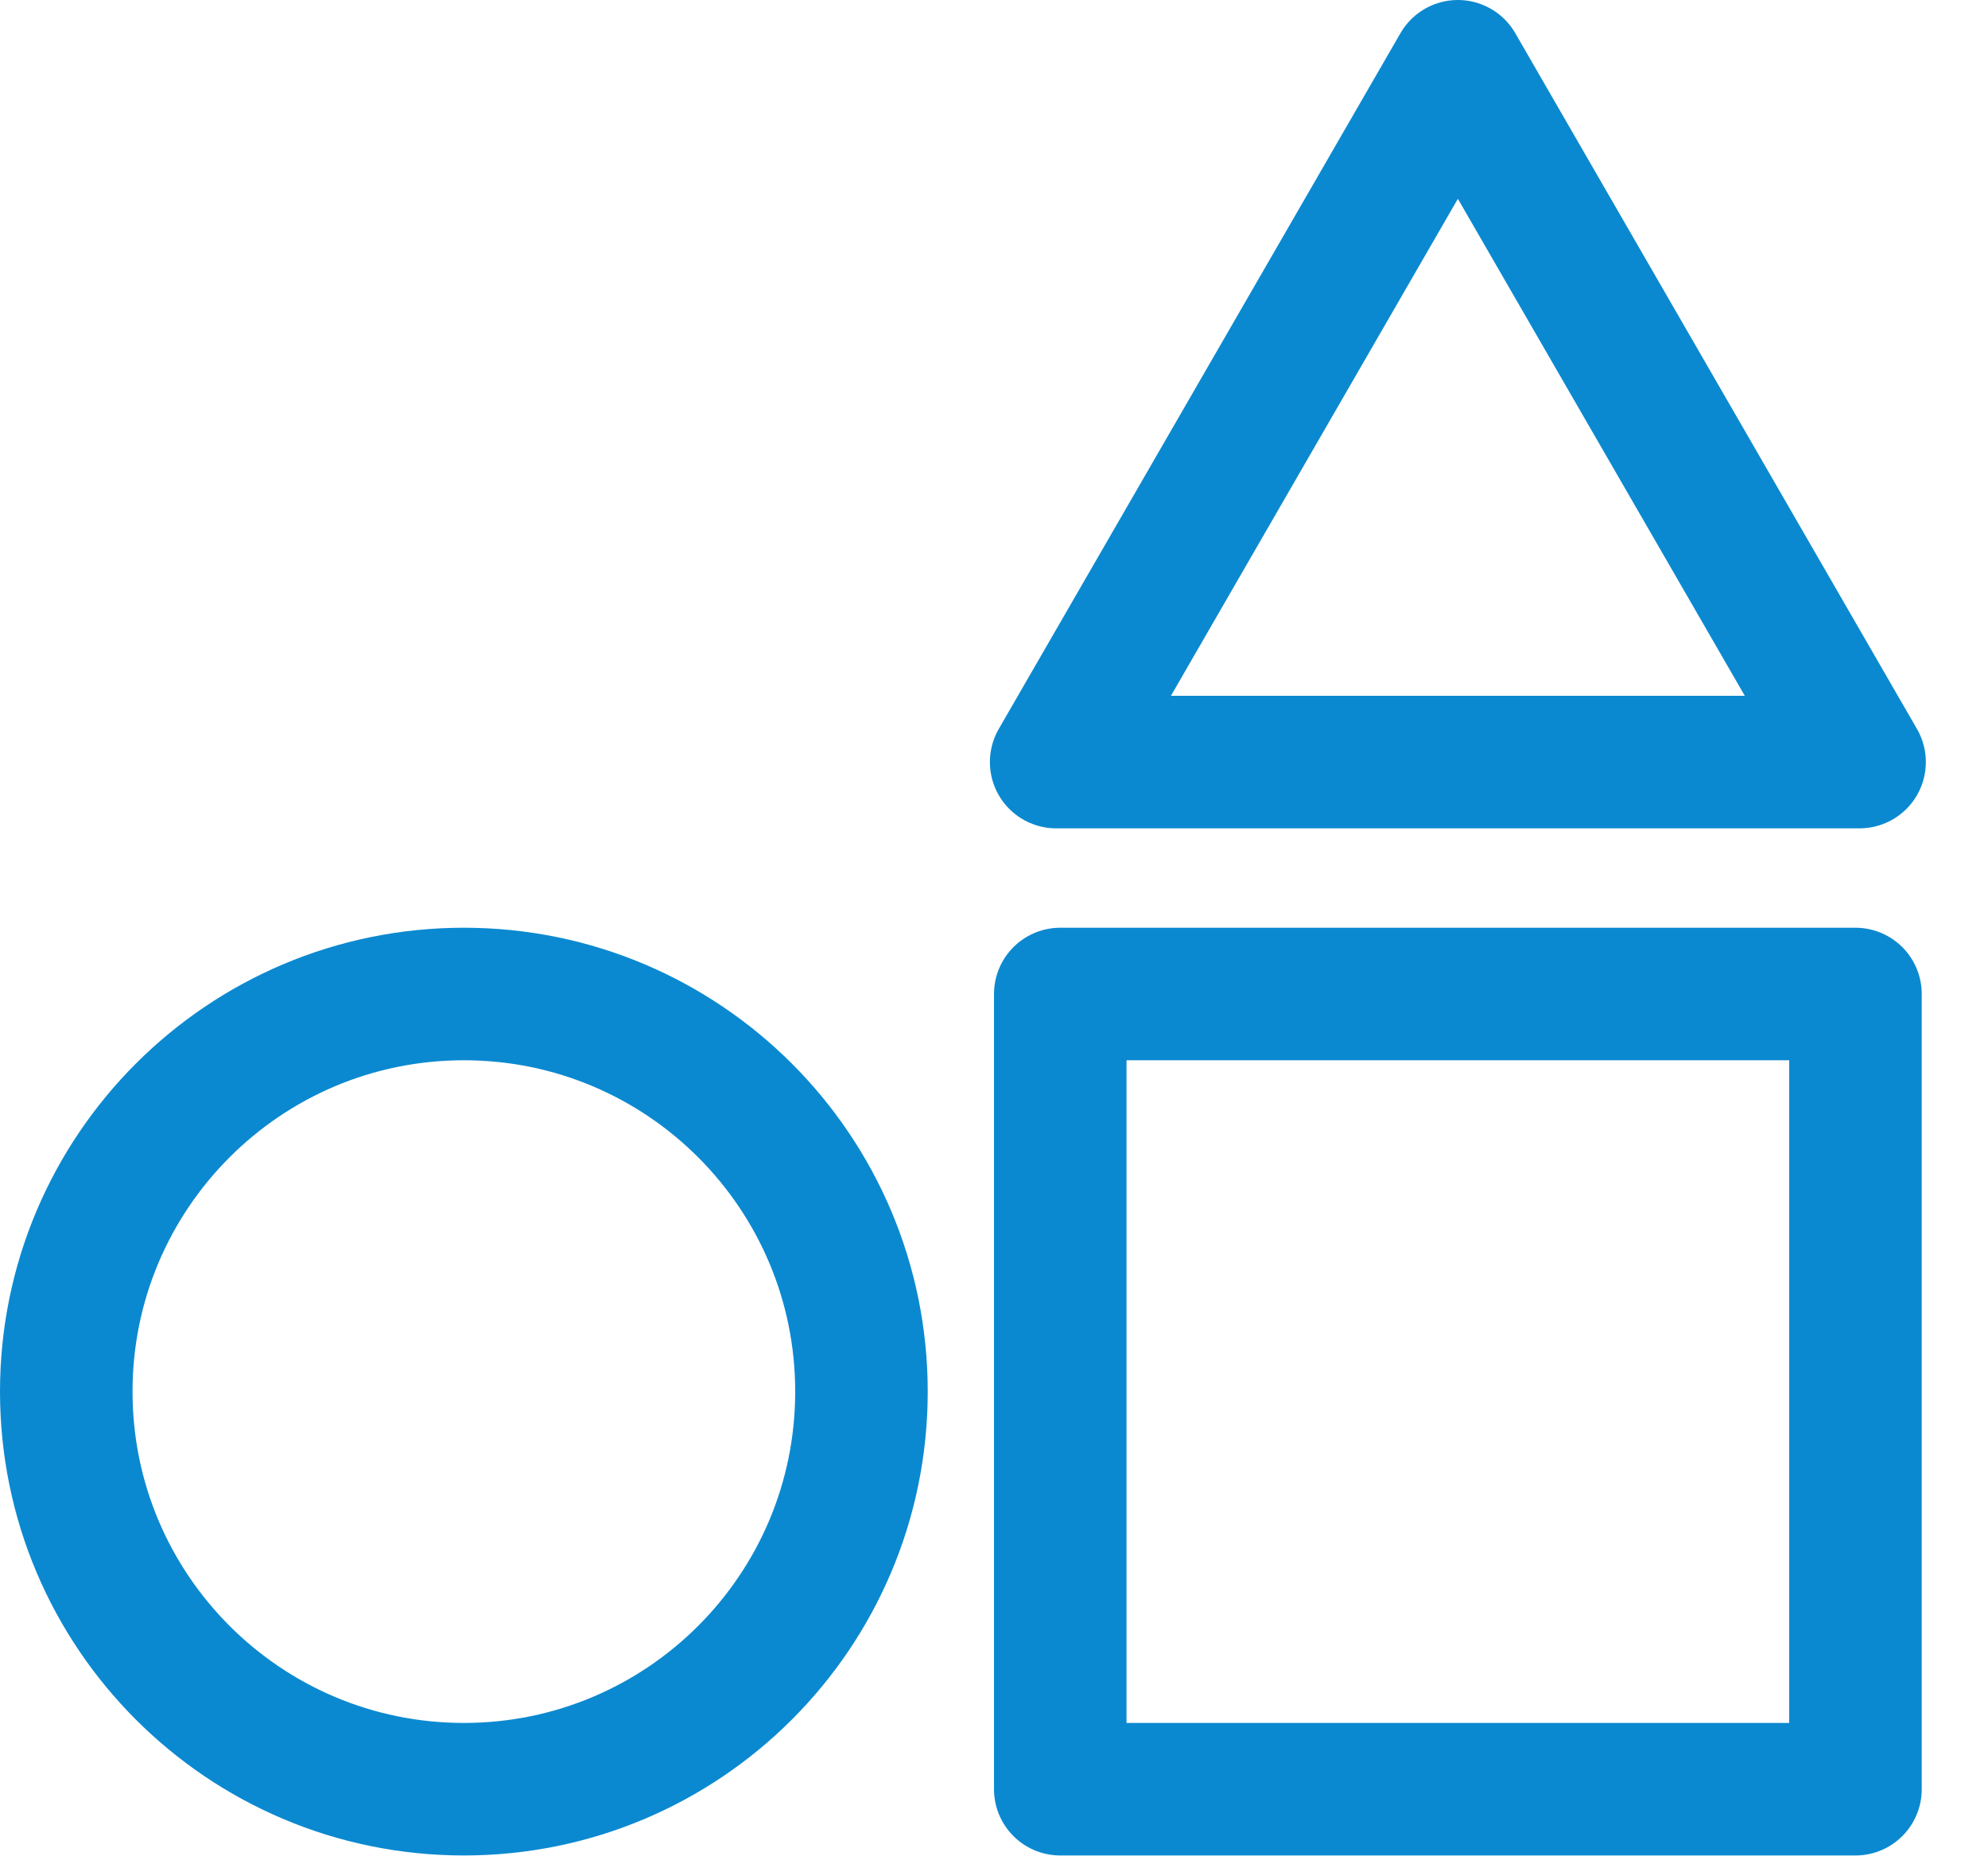
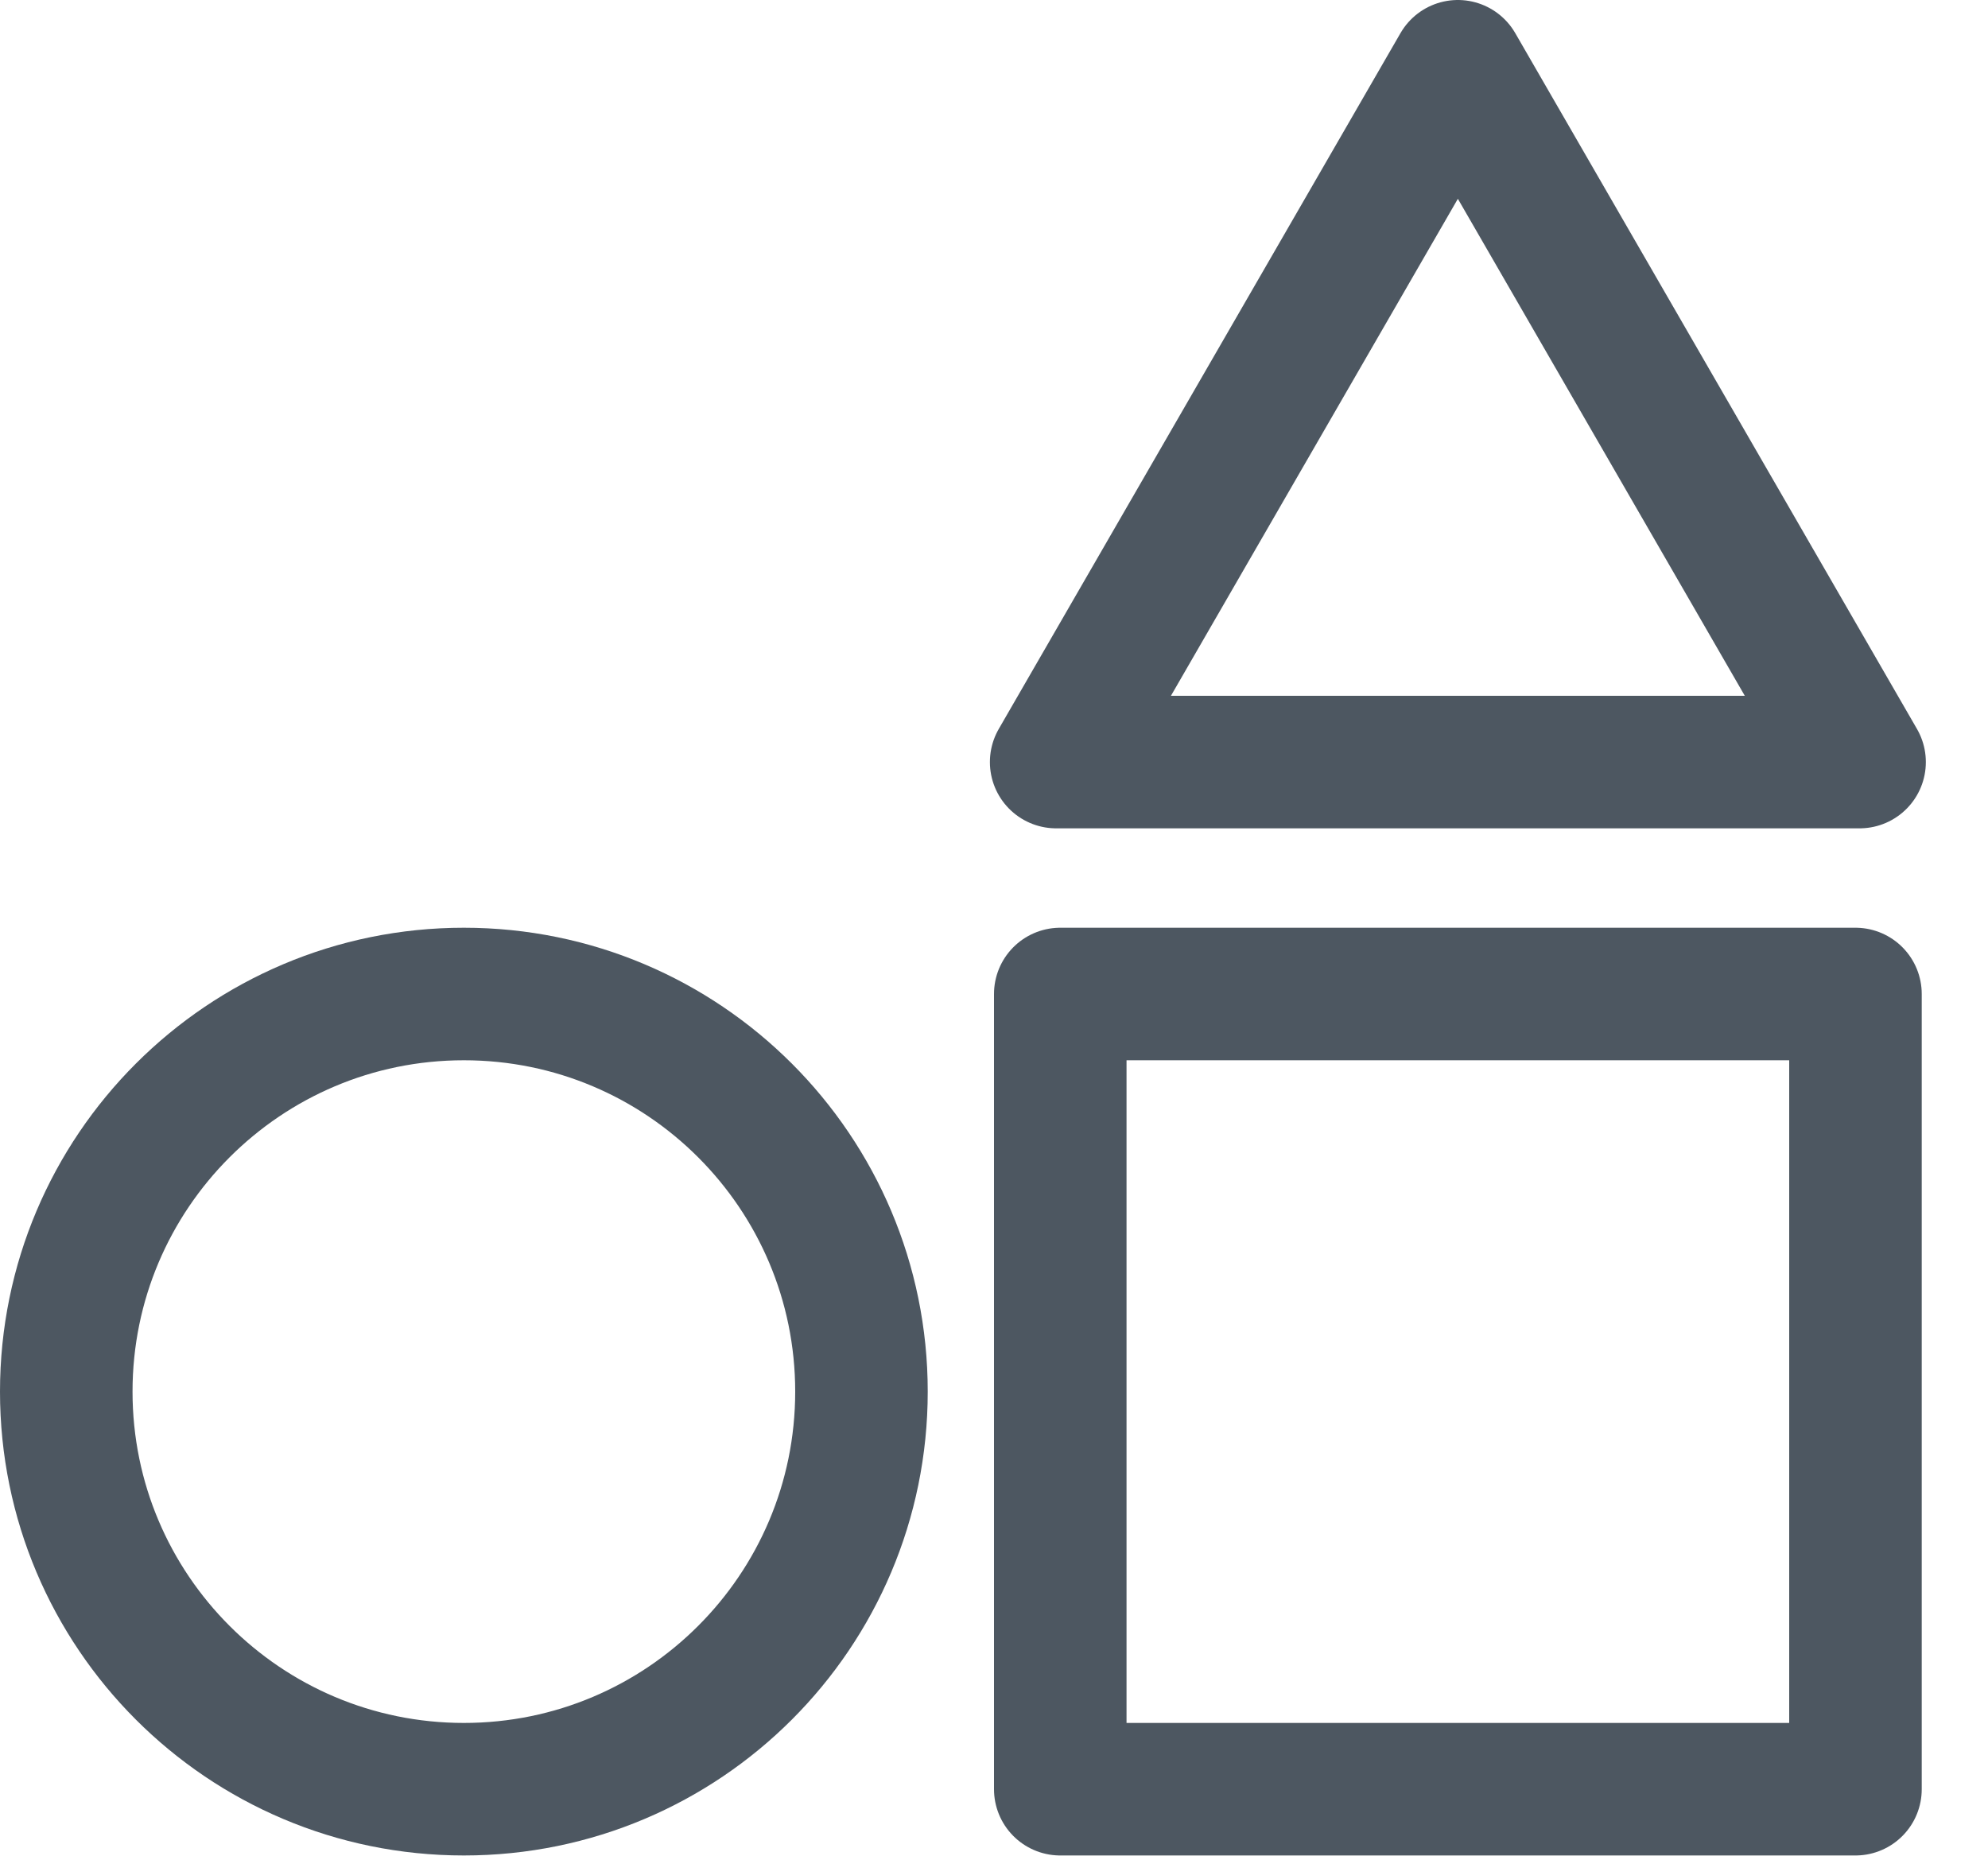
<svg xmlns="http://www.w3.org/2000/svg" width="30" height="28" viewBox="0 0 30 28" fill="none">
-   <path d="M22 1L28.062 11.5H15.938L22 1Z" stroke="#0B89D0" stroke-width="2" stroke-linecap="round" stroke-linejoin="round" />
-   <rect x="16" y="15" width="12" height="12" stroke="#0B89D0" stroke-width="2" stroke-linecap="round" stroke-linejoin="round" />
-   <circle cx="7" cy="21" r="6" stroke="#0B89D0" stroke-width="2" stroke-linecap="round" stroke-linejoin="round" />
+   <path d="M22 1L28.062 11.5H15.938L22 1Z" stroke="#4d5761" stroke-width="2" stroke-linecap="round" stroke-linejoin="round" />
+   <rect x="16" y="15" width="12" height="12" stroke="#4d5761" stroke-width="2" stroke-linecap="round" stroke-linejoin="round" />
+   <circle cx="7" cy="21" r="6" stroke="#4d5761" stroke-width="2" stroke-linecap="round" stroke-linejoin="round" />
</svg>
